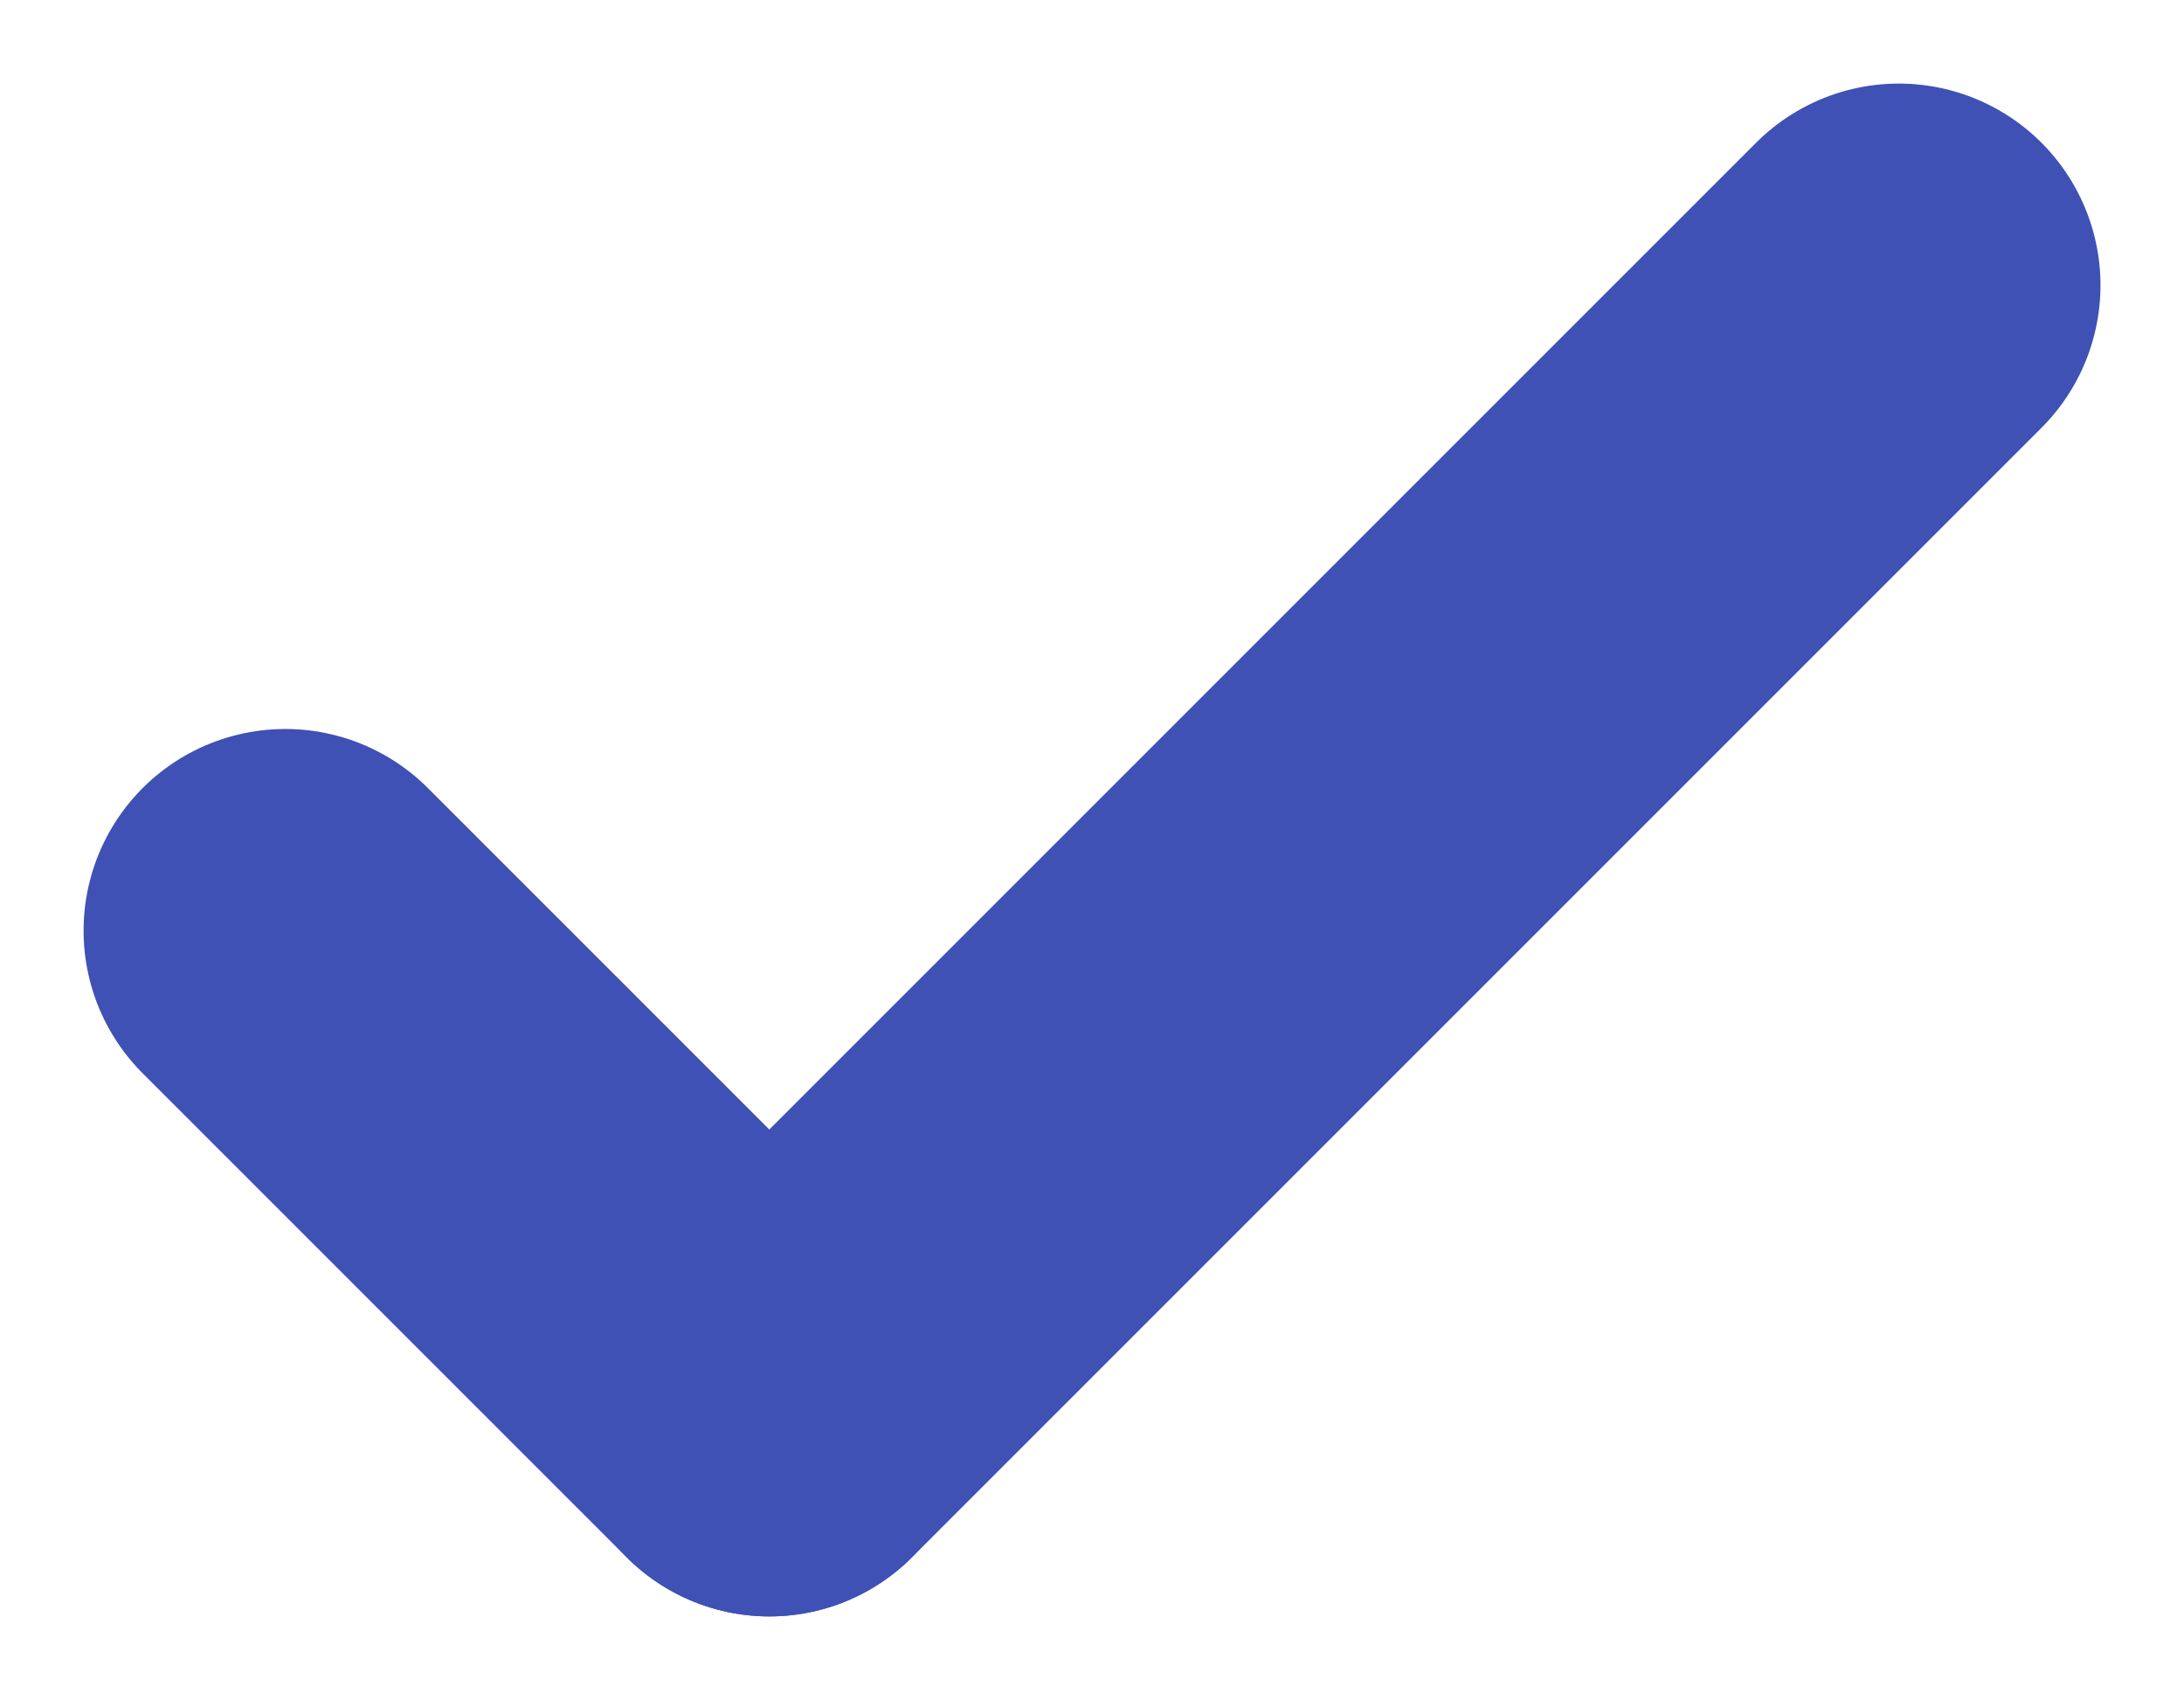
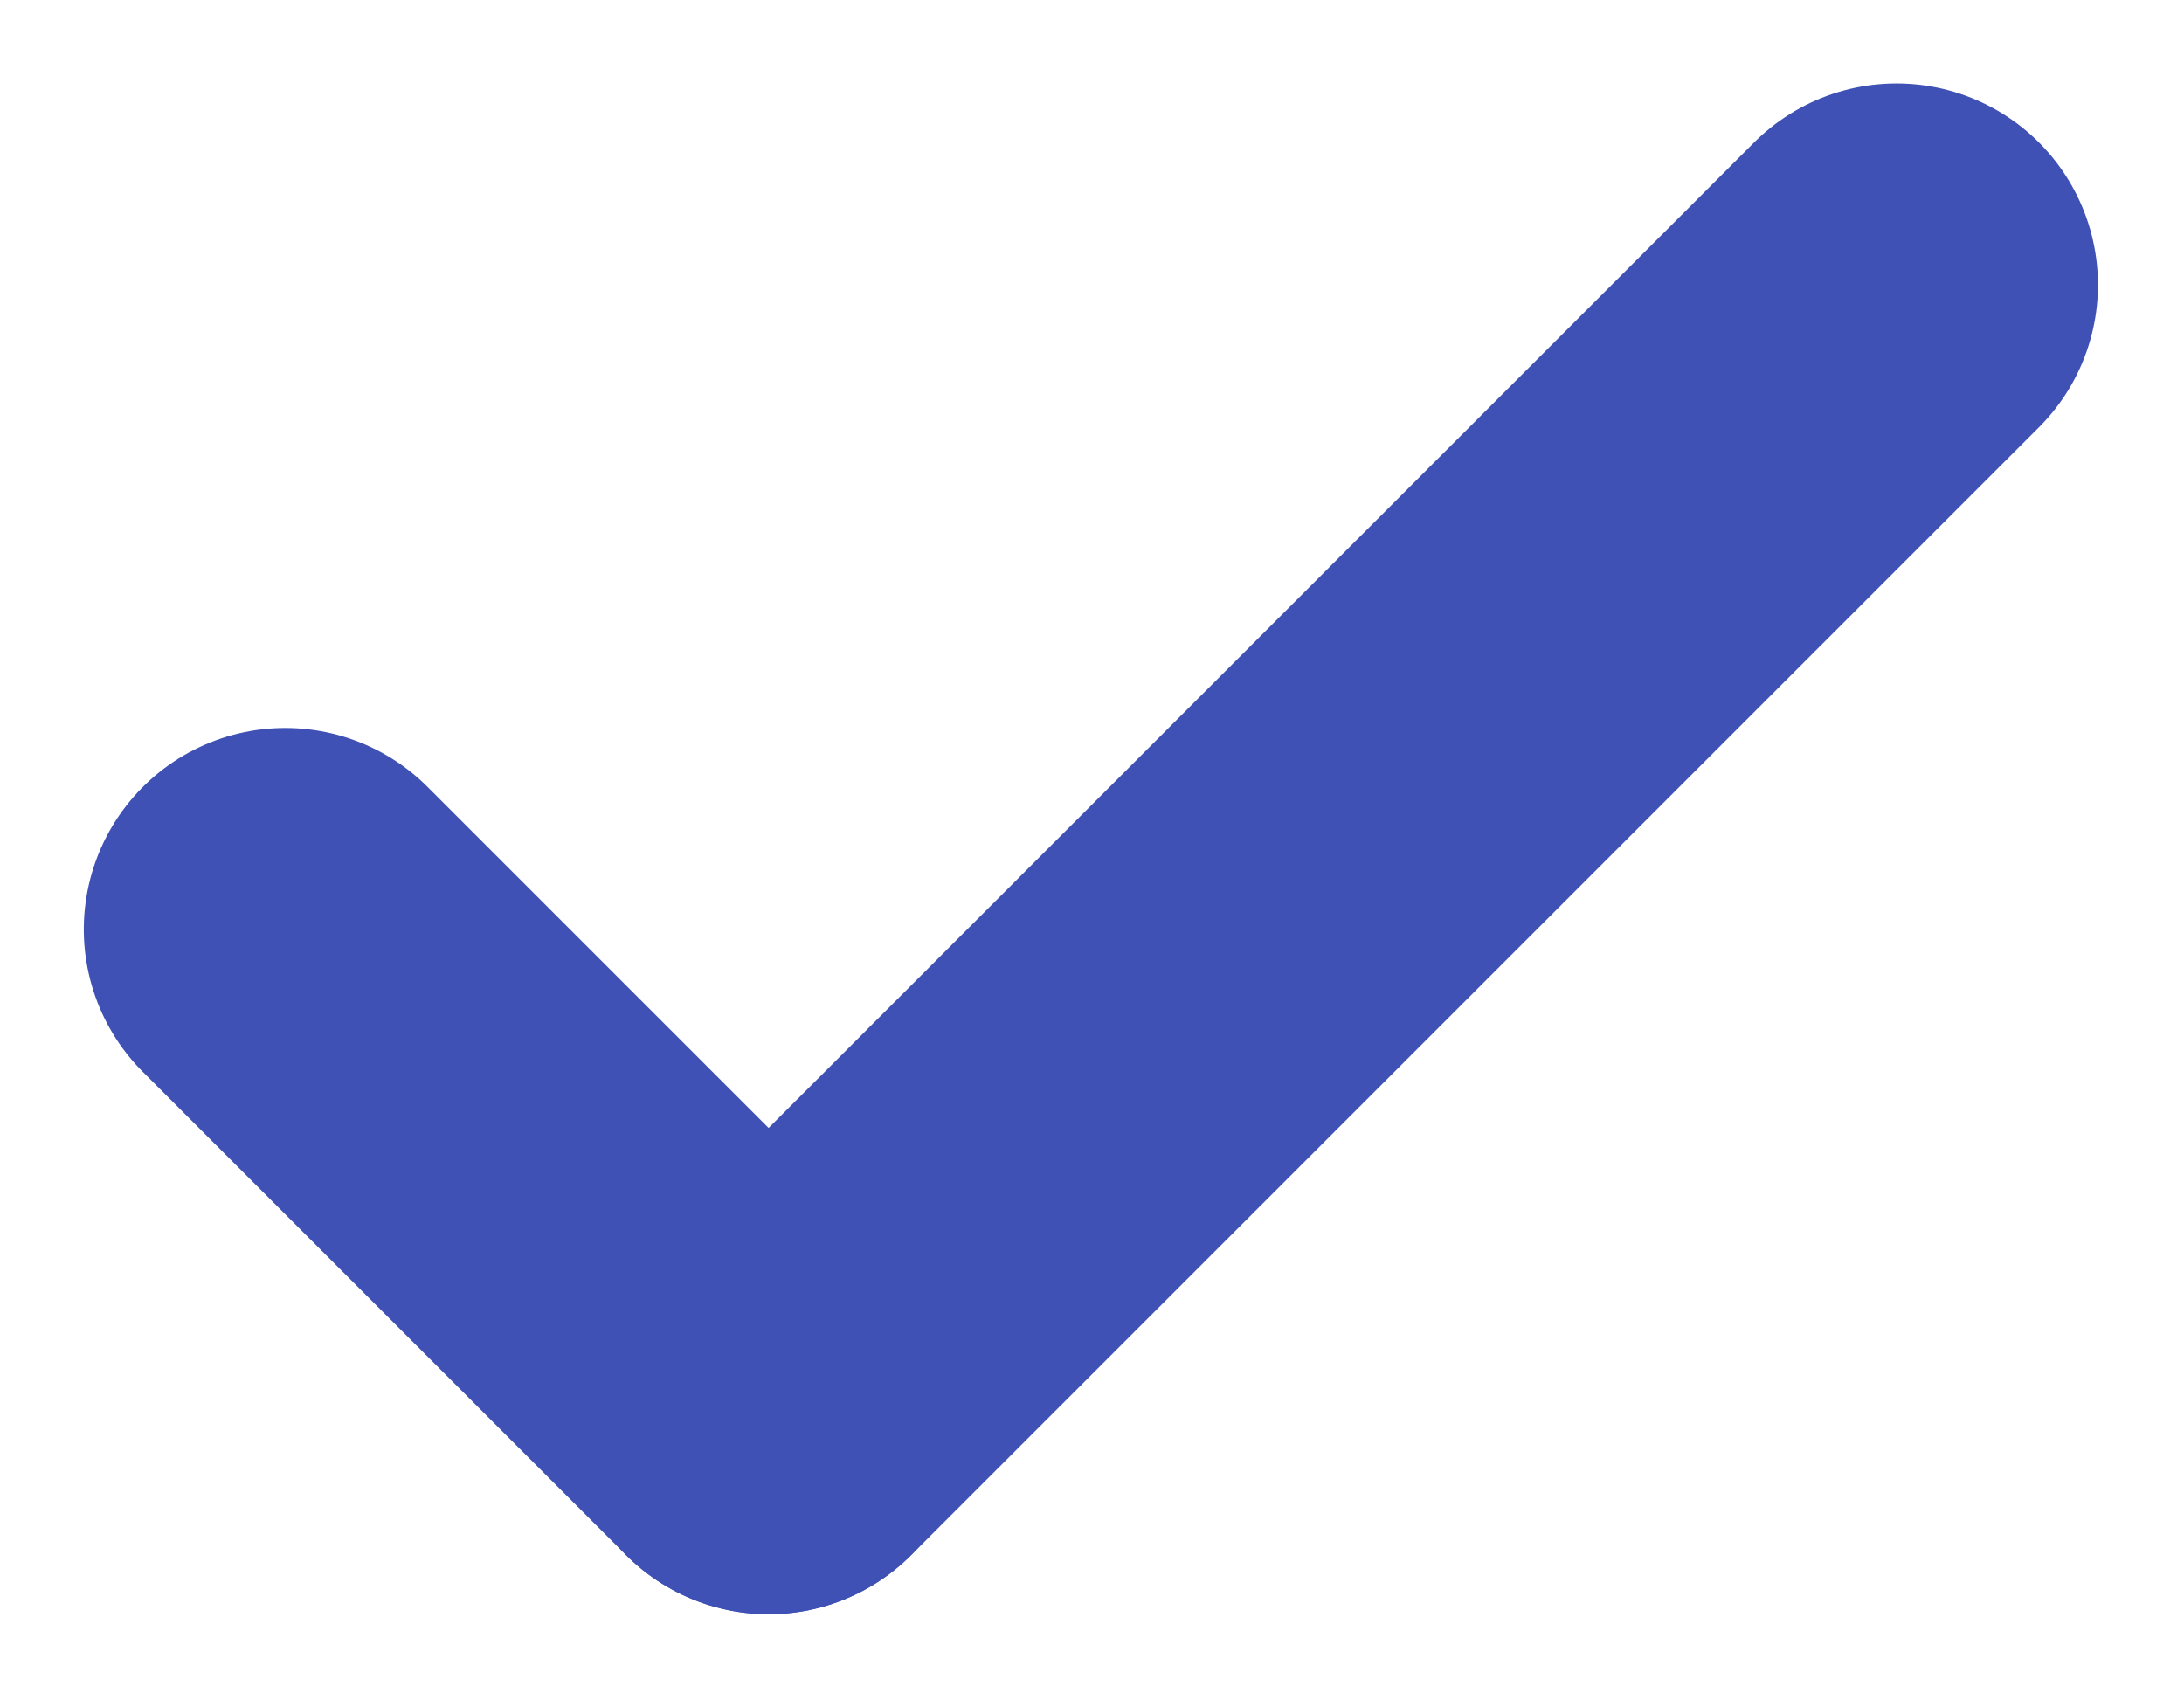
- <svg xmlns="http://www.w3.org/2000/svg" width="27.071" height="21.071" viewBox="0 0 27.071 21.071">
+ <svg xmlns="http://www.w3.org/2000/svg" width="27.071" height="21.071" viewBox="0 0 27.1 21.1">
  <defs>
    <style>.a{fill:none;stroke:#3f51b5;stroke-linecap:round;stroke-width:5px;}</style>
  </defs>
-   <g transform="translate(2431.036 -697.964) rotate(90)">
-     <line class="a" x2="14" y2="14" transform="translate(701.5 2407.5)" />
-     <line class="a" y1="6" x2="6" transform="translate(709.5 2421.5)" />
+   <g transform="rotate(90 1564.5 866.536)">
+     <path class="a" d="M701.5 2407.5l14 14" />
+     <path class="a" d="M709.5 2427.5l6-6" />
  </g>
</svg>
